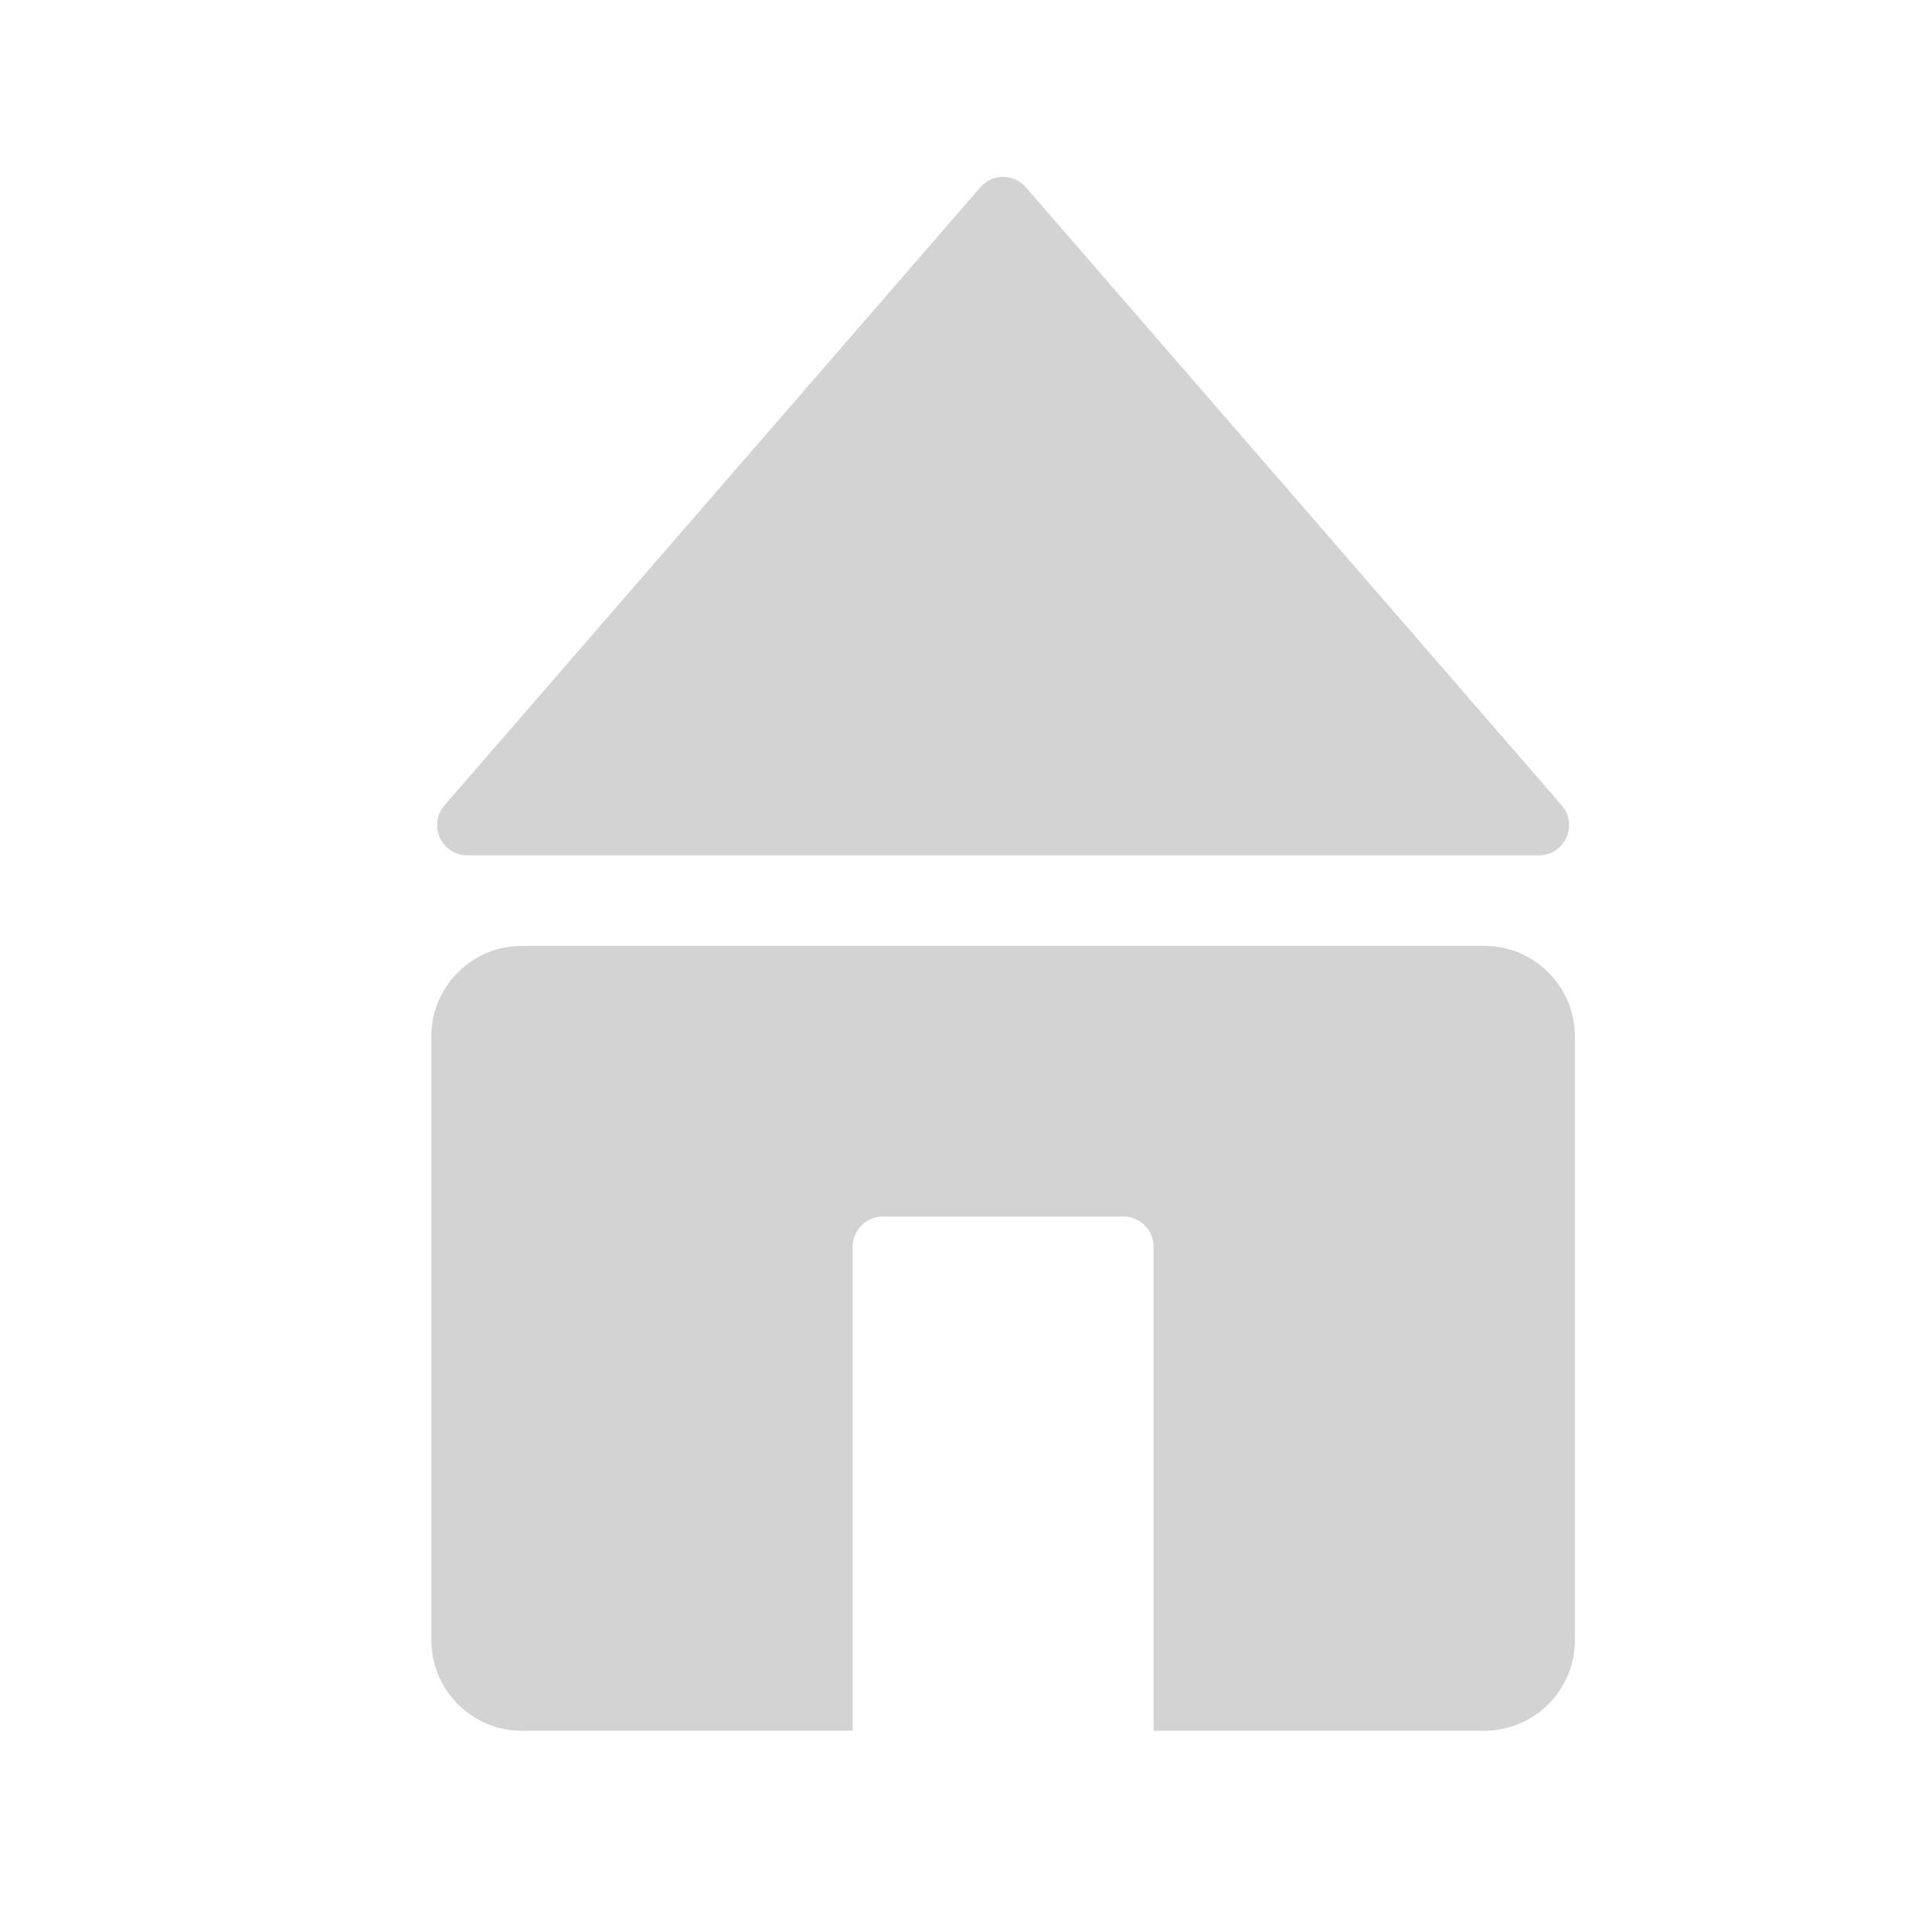
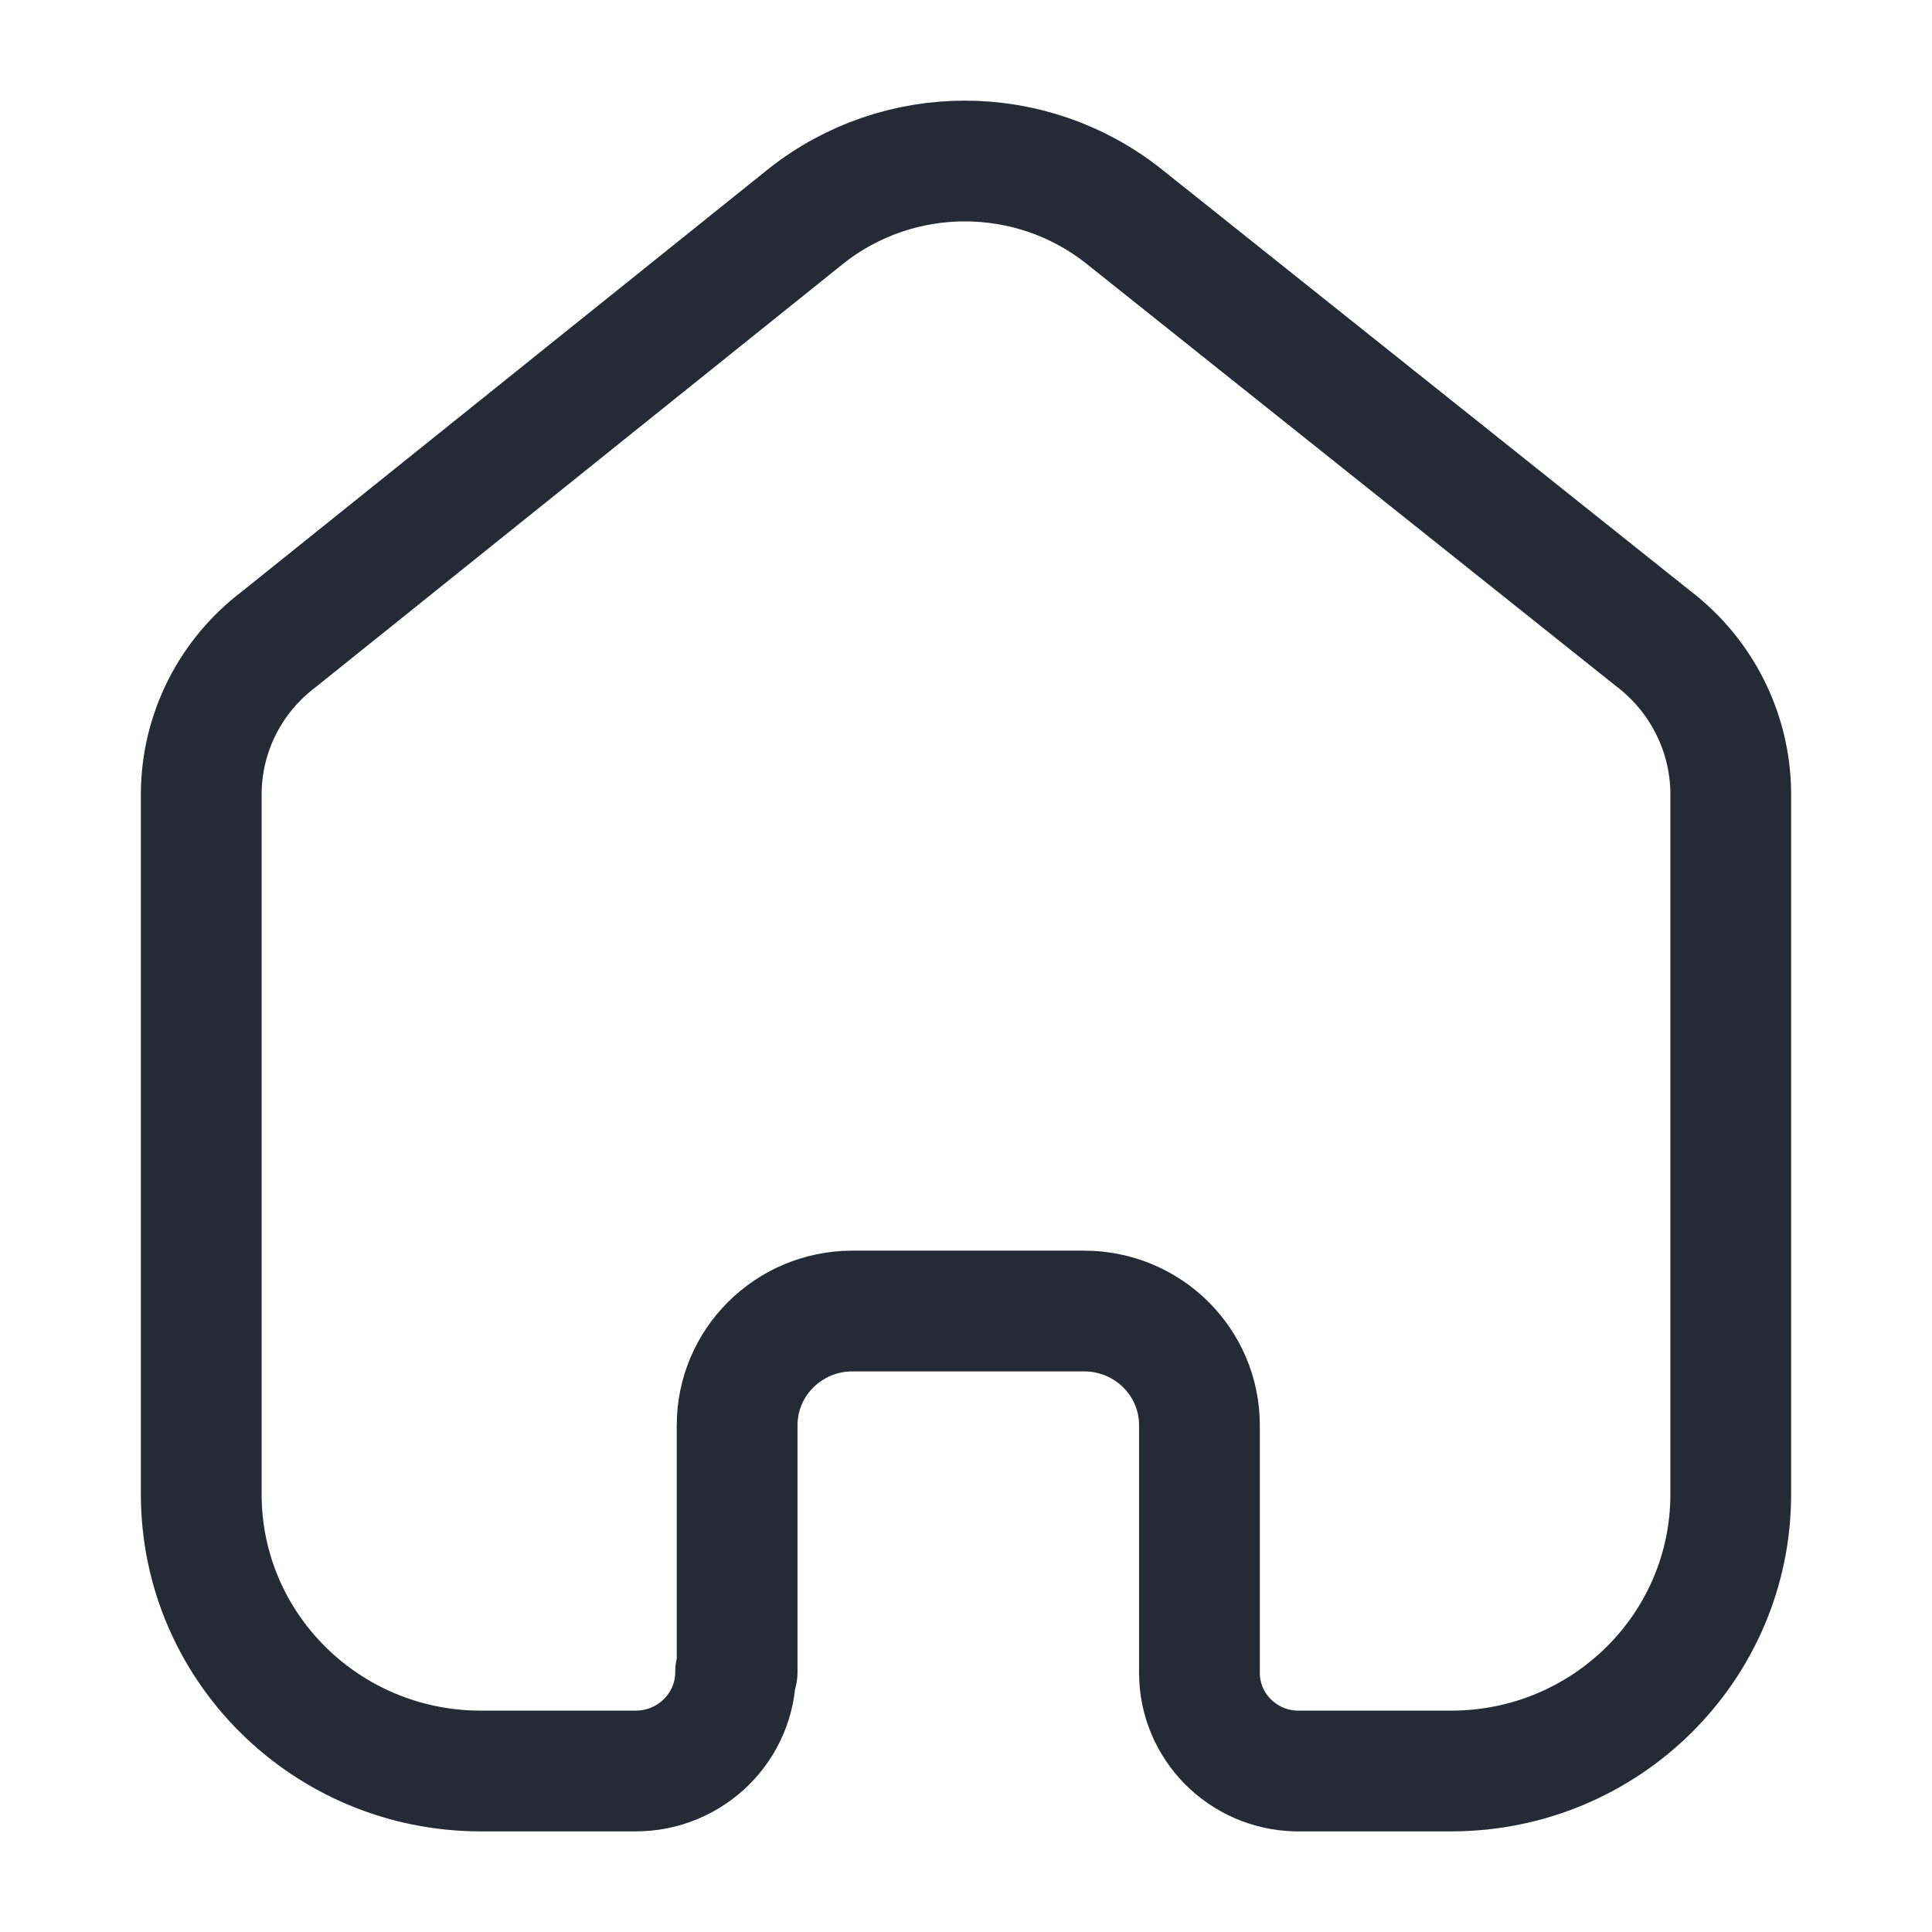
<svg xmlns="http://www.w3.org/2000/svg" width="24" height="24" viewBox="0 0 24 24" fill="none">
-   <path fill-rule="evenodd" clip-rule="evenodd" d="M5.522 10.004C5.312 10.247 5.484 10.625 5.806 10.625H19.116C19.438 10.625 19.61 10.247 19.4 10.004L12.744 2.327C12.595 2.154 12.327 2.154 12.178 2.327L5.522 10.004Z" fill="#D4D3D4" />
-   <path fill-rule="evenodd" clip-rule="evenodd" d="M6.483 11.75C5.862 11.75 5.358 12.254 5.358 12.875V20.375C5.358 20.996 5.862 21.5 6.483 21.5H10.592V15.487C10.592 15.28 10.76 15.112 10.967 15.112H13.955C14.162 15.112 14.33 15.28 14.33 15.487V21.5H18.439C19.06 21.5 19.564 20.996 19.564 20.375V12.875C19.564 12.254 19.06 11.75 18.439 11.75H6.483Z" fill="#D4D3D4" />
+   <path d="M9.157 20.771V17.705C9.157 16.925 9.793 16.291 10.581 16.286H13.467C14.259 16.286 14.9 16.921 14.9 17.705V17.705V20.781C14.9 21.443 15.434 21.985 16.103 22H18.027C19.945 22 21.5 20.461 21.5 18.562V18.562V9.838C21.49 9.091 21.136 8.389 20.538 7.933L13.958 2.685C12.805 1.772 11.166 1.772 10.013 2.685L3.462 7.943C2.862 8.397 2.507 9.1 2.5 9.847V18.562C2.5 20.461 4.055 22 5.973 22H7.897C8.582 22 9.138 21.45 9.138 20.771V20.771" stroke="#242B35" stroke-width="1.5" stroke-linecap="round" stroke-linejoin="round" />
</svg>
